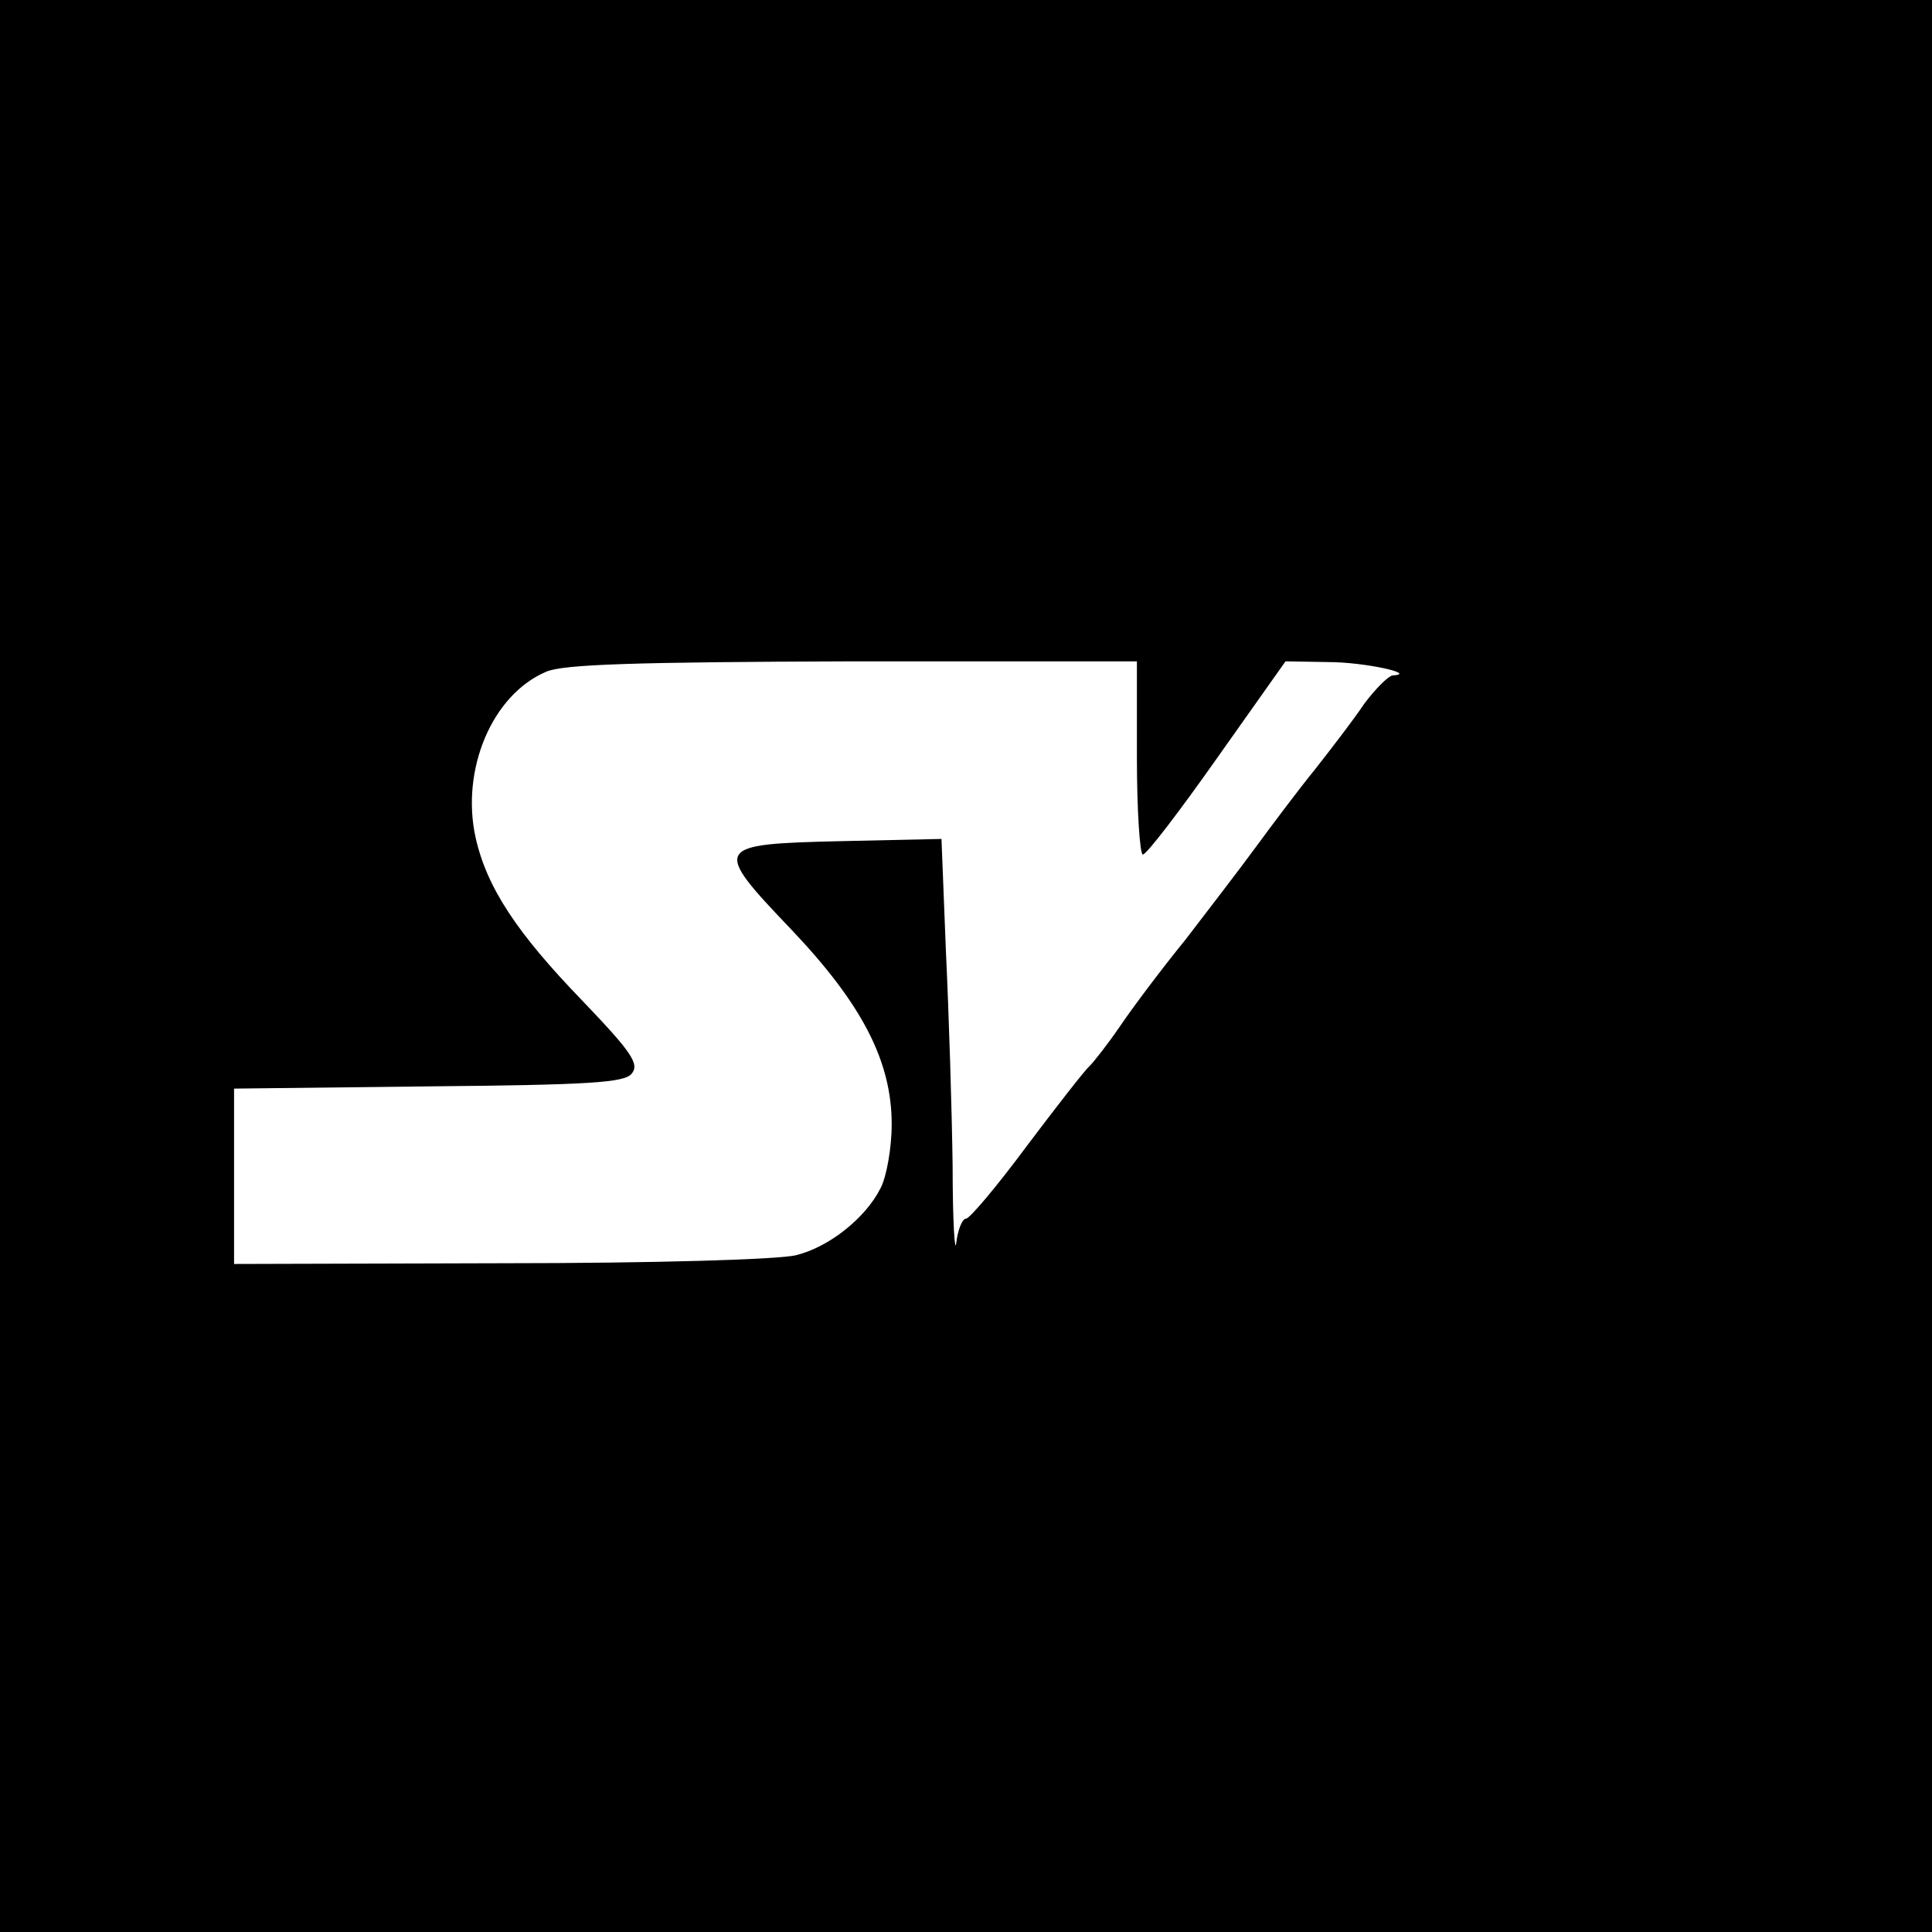
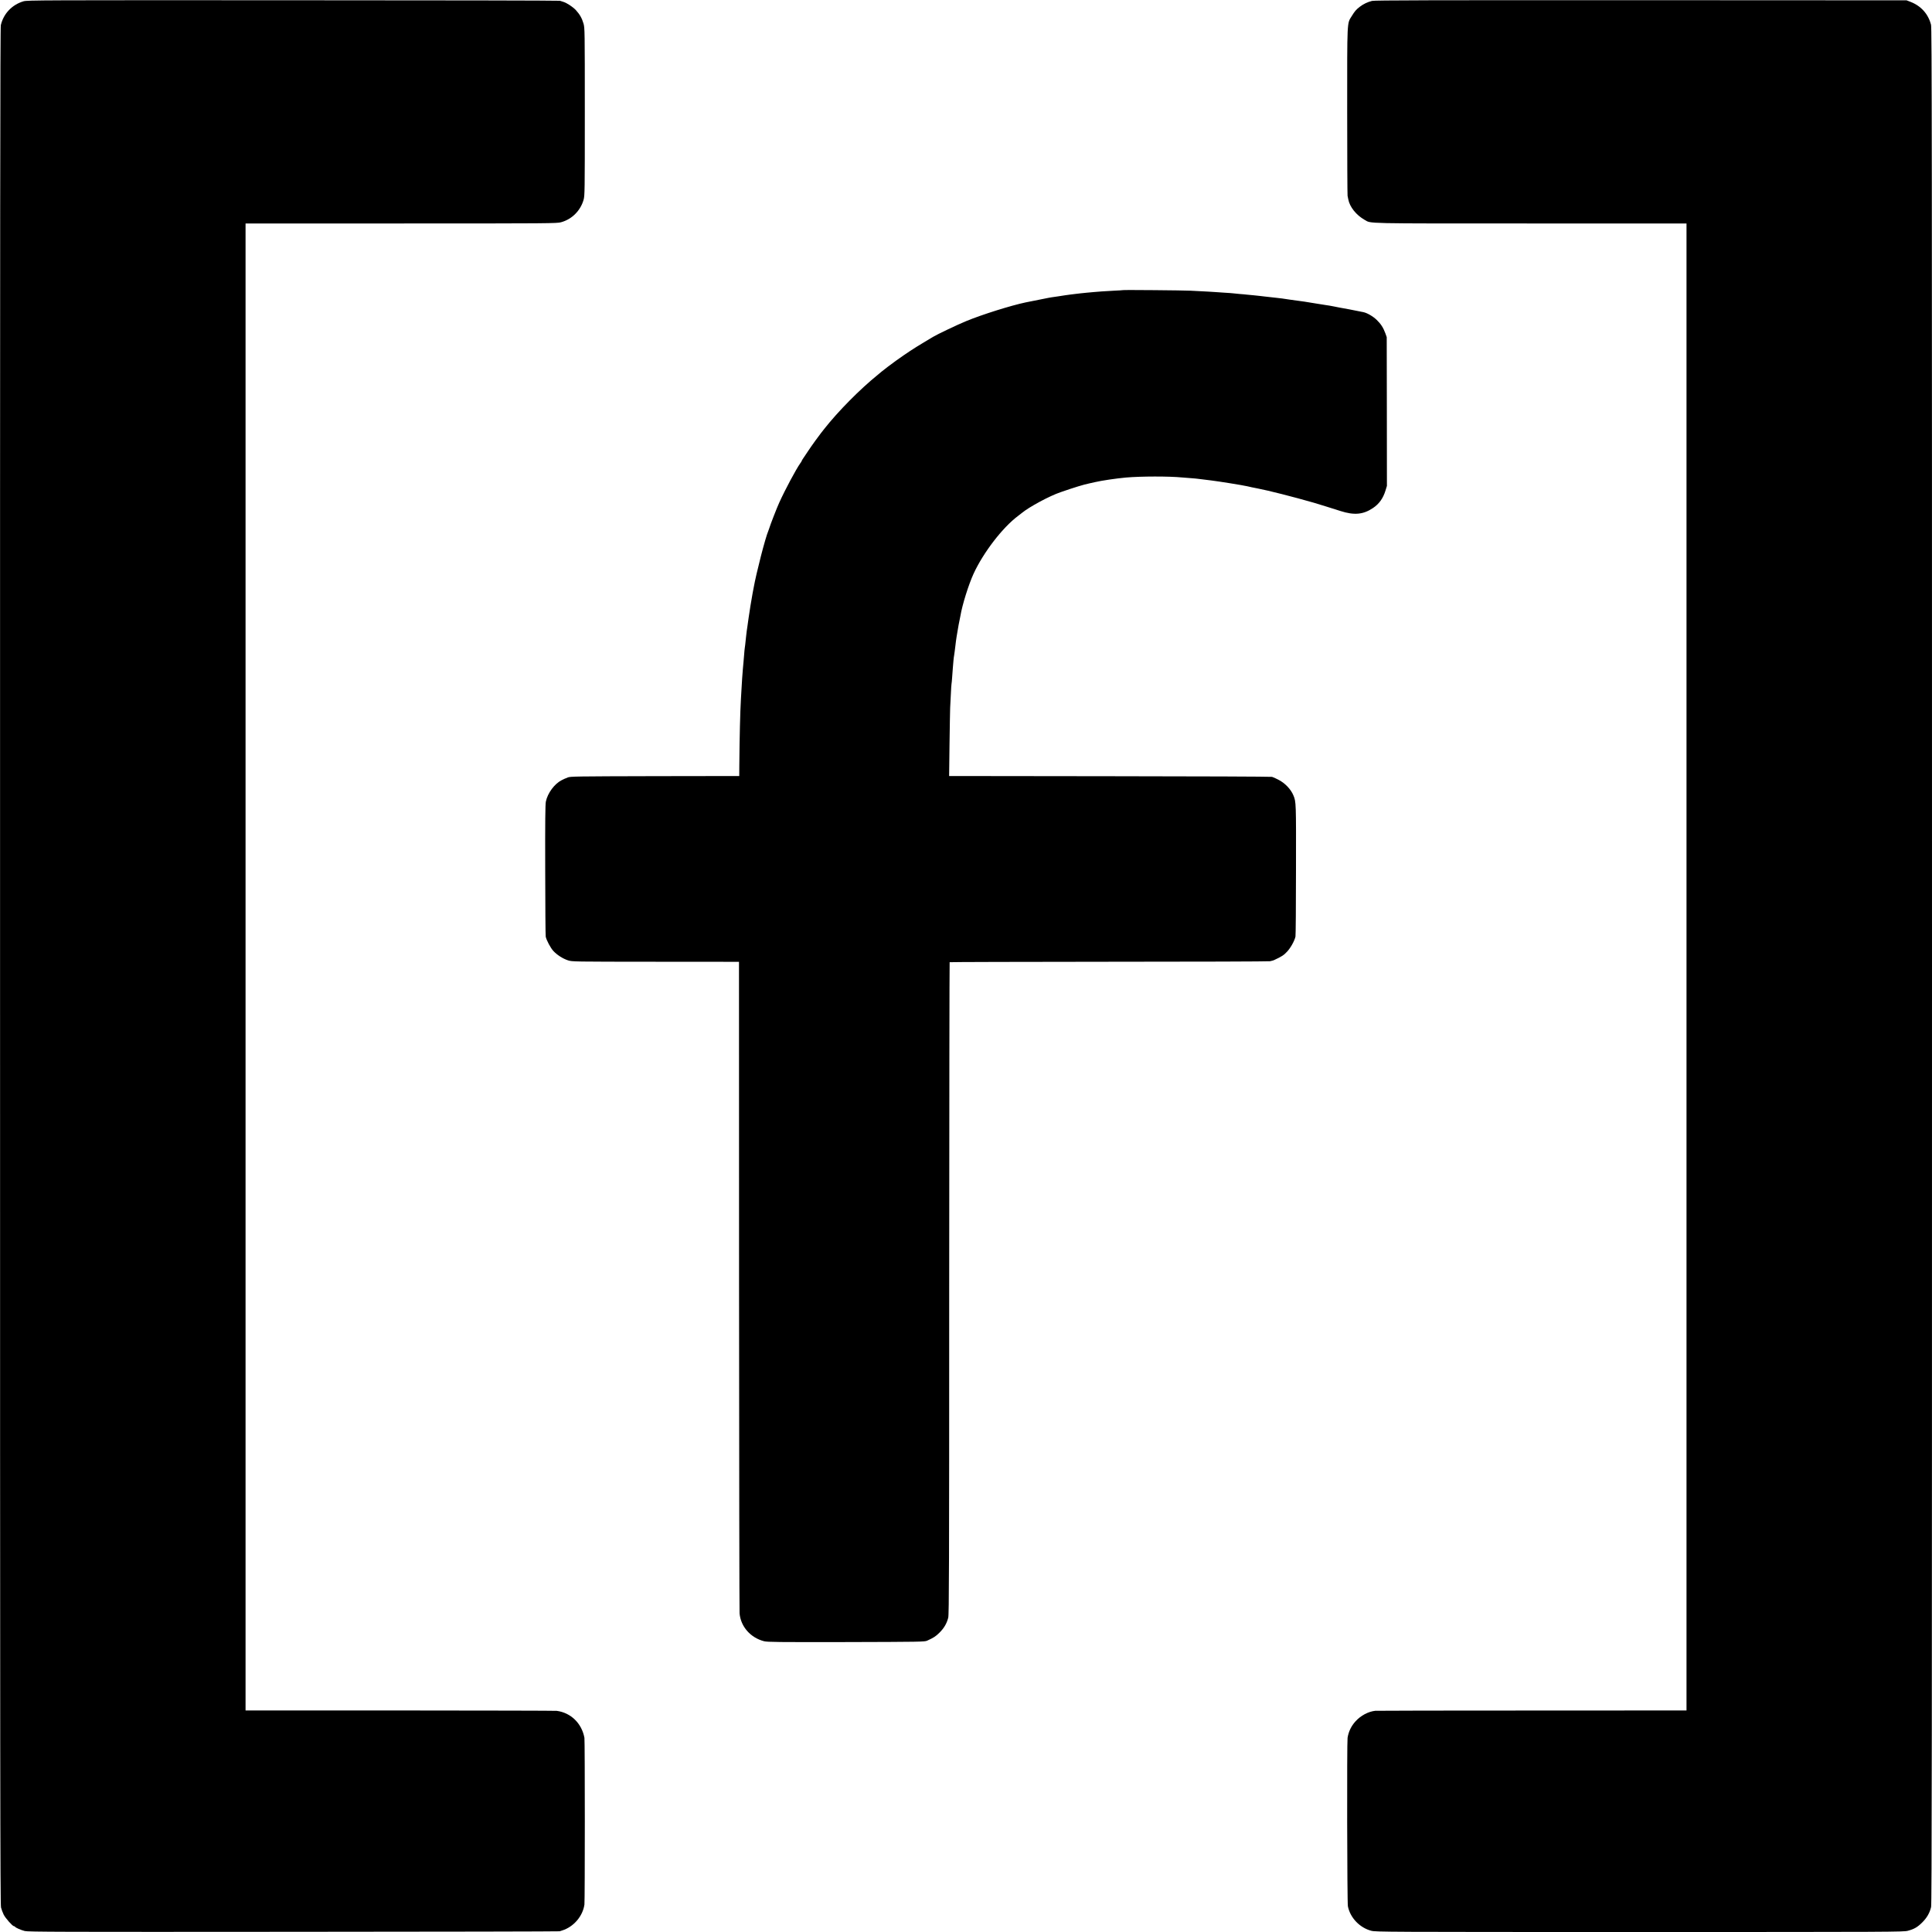
- <svg xmlns="http://www.w3.org/2000/svg" version="1.0" width="260pt" height="260pt" viewBox="0 0 260 260" preserveAspectRatio="xMidYMid meet">
-   <g transform="translate(0,260) scale(0.1,-0.1)" fill="#000000" stroke="none">
-     <path d="M0 1300 l0 -1300 1300 0 1300 0 0 1300 0 1300 -1300 0 -1300 0 0 -1300z m1530 280 c0 -71 4 -130 8 -130 5 0 50 59 100 130 l92 130 58 -1 c48 0 121 -16 86 -18 -6 -1 -23 -18 -38 -38 -14 -21 -44 -60 -66 -88 -22 -27 -58 -75 -80 -105 -22 -30 -65 -86 -95 -125 -31 -38 -70 -90 -87 -115 -17 -25 -36 -49 -42 -55 -6 -5 -44 -54 -84 -107 -40 -54 -77 -98 -82 -98 -5 0 -11 -15 -13 -32 -2 -18 -5 28 -5 103 -1 75 -5 204 -9 288 l-6 152 -136 -3 c-171 -4 -173 -7 -66 -119 95 -100 135 -177 135 -262 0 -32 -7 -71 -15 -86 -20 -40 -69 -79 -113 -90 -21 -6 -191 -11 -397 -11 l-360 -1 0 118 0 118 261 3 c218 2 264 5 274 17 11 13 0 29 -66 98 -89 92 -129 153 -144 220 -20 91 22 192 95 223 23 10 117 13 413 14 l382 0 0 -130z" />
+ <svg xmlns="http://www.w3.org/2000/svg" version="1.0" width="3000pt" height="3000pt" viewBox="0 0 3000 3000" preserveAspectRatio="xMidYMid meet">
+   <g transform="translate(0,3000) scale(0.1,-0.1)" fill="#000000" stroke="none">
+     <path d="M365 29980 c-178 -53 -310 -191 -352 -370 -10 -45 -13 -2699 -12 -14615 0 -12641 2 -14567 15 -14615 8 -30 26 -80 41 -110 28 -56 138 -180 160 -180 6 0 13 -3 15 -7 6 -15 93 -53 153 -68 54 -13 528 -15 4175 -12 2263 1 4122 5 4130 8 8 3 26 9 40 13 178 56 320 222 345 403 8 58 8 2546 0 2588 -42 226 -211 390 -430 419 -22 3 -1118 5 -2436 6 l-2396 0 0 11545 0 11545 2416 0 c2323 0 2419 1 2483 19 169 46 302 180 350 349 18 64 19 123 19 1367 0 1271 -1 1302 -20 1368 -24 84 -60 146 -119 210 -48 51 -141 112 -194 128 -18 6 -42 13 -53 17 -11 4 -1876 8 -4145 8 -3924 2 -4128 1 -4185 -16z" />
+     <path d="M21305 29986 c-71 -18 -132 -47 -190 -91 -58 -45 -77 -67 -126 -146 -74 -119 -70 -43 -70 -1479 0 -707 3 -1296 6 -1310 3 -14 8 -38 11 -55 21 -117 124 -246 254 -319 107 -60 -60 -56 2581 -56 l2417 0 0 -11545 0 -11545 -2397 -1 c-1318 0 -2414 -2 -2436 -4 -108 -12 -224 -73 -305 -162 -68 -74 -110 -162 -125 -258 -11 -74 -7 -2555 5 -2615 35 -178 183 -334 363 -381 68 -18 212 -19 4166 -19 3957 0 4098 1 4166 19 98 26 150 56 225 131 71 71 115 147 136 238 11 48 14 2468 14 14612 0 12992 -2 14561 -15 14615 -43 169 -157 295 -323 358 l-57 22 -4125 2 c-3249 1 -4136 -1 -4175 -11z" />
+     <path d="M17438 25495 c-1 -1 -66 -6 -143 -9 -77 -4 -160 -9 -185 -11 -25 -3 -81 -7 -125 -10 -44 -3 -93 -8 -110 -10 -16 -2 -61 -7 -98 -10 -37 -4 -76 -8 -85 -10 -9 -1 -42 -6 -73 -9 -31 -4 -67 -9 -80 -11 -12 -3 -59 -10 -103 -16 -119 -17 -118 -17 -156 -24 -28 -5 -270 -53 -355 -71 -225 -47 -678 -189 -924 -291 -132 -54 -455 -208 -511 -243 -8 -5 -83 -49 -165 -99 -131 -78 -244 -152 -415 -274 -58 -41 -213 -159 -220 -167 -3 -3 -30 -25 -60 -50 -277 -224 -616 -567 -831 -840 -24 -30 -47 -59 -51 -65 -31 -38 -150 -203 -200 -279 -33 -50 -69 -103 -79 -118 -11 -15 -19 -30 -19 -33 0 -4 -10 -21 -23 -38 -67 -95 -235 -409 -327 -612 -35 -75 -143 -354 -154 -395 -4 -14 -11 -34 -16 -45 -44 -99 -186 -649 -229 -890 -6 -33 -13 -71 -16 -85 -10 -51 -54 -317 -60 -370 -4 -30 -9 -62 -10 -70 -2 -8 -6 -37 -9 -65 -4 -27 -9 -61 -11 -75 -2 -14 -6 -52 -10 -85 -13 -127 -16 -151 -20 -175 -3 -14 -7 -65 -11 -115 -3 -49 -8 -97 -9 -106 -2 -9 -6 -59 -10 -110 -3 -52 -8 -116 -11 -144 -2 -27 -6 -95 -9 -150 -3 -55 -7 -131 -10 -170 -12 -202 -21 -589 -25 -1032 l-1 -163 -1312 -2 c-1240 -3 -1314 -4 -1352 -21 -22 -10 -41 -18 -43 -17 -1 0 -24 -11 -51 -25 -111 -56 -218 -201 -245 -332 -9 -43 -12 -309 -10 -1063 1 -553 4 -1018 8 -1035 13 -58 75 -174 118 -221 57 -62 146 -119 227 -146 66 -21 70 -21 1361 -22 l1295 -1 1 -5025 c1 -2764 5 -5055 8 -5092 18 -206 170 -379 381 -433 53 -13 208 -15 1275 -13 1145 3 1217 4 1255 21 104 47 135 67 195 127 69 69 111 140 134 230 13 47 15 747 15 5114 1 2783 4 5062 7 5065 3 3 1113 6 2467 7 1354 0 2482 4 2507 8 24 5 51 12 60 16 123 57 154 77 207 134 54 58 113 164 129 232 4 16 8 481 8 1034 2 1050 2 1058 -40 1159 -40 97 -132 193 -236 245 -38 20 -81 39 -96 43 -15 4 -1149 9 -2521 10 l-2493 3 6 493 c4 270 8 526 10 567 2 41 7 138 11 215 3 77 8 147 10 155 2 8 7 56 10 105 3 50 8 110 10 135 3 25 7 78 10 119 4 41 8 77 10 80 1 3 6 35 10 71 5 36 9 72 10 80 1 8 5 42 9 75 4 33 15 98 23 145 8 47 17 96 19 110 2 14 9 45 14 70 5 25 12 56 14 70 28 169 126 481 203 650 151 329 452 721 693 900 18 14 45 35 59 46 113 93 426 262 596 320 218 76 366 121 451 138 10 2 48 11 84 19 107 25 332 58 485 72 232 20 665 21 870 1 33 -3 96 -8 140 -11 44 -3 96 -8 115 -11 41 -6 62 -8 195 -24 109 -13 491 -74 564 -91 25 -6 55 -12 66 -15 11 -2 31 -6 45 -9 14 -3 36 -7 50 -10 155 -29 558 -131 870 -221 61 -18 307 -94 415 -129 212 -68 352 -56 504 46 96 64 158 151 195 272 l22 72 -1 1155 -2 1155 -21 59 c-33 89 -69 145 -134 208 -58 57 -154 112 -213 122 -17 3 -41 8 -55 11 -32 8 -276 54 -315 60 -16 3 -50 10 -75 15 -25 5 -58 11 -75 14 -16 2 -46 6 -65 10 -33 5 -47 8 -132 21 -18 3 -60 10 -93 15 -96 16 -116 19 -164 25 -107 14 -239 33 -281 40 -14 2 -52 7 -85 10 -33 3 -73 8 -90 10 -16 2 -57 7 -90 10 -33 4 -71 8 -85 10 -14 2 -56 6 -95 10 -38 3 -86 8 -105 10 -19 3 -69 7 -110 10 -41 3 -86 8 -100 10 -14 2 -74 7 -135 10 -60 4 -126 8 -145 10 -32 3 -144 9 -382 21 -108 6 -1045 14 -1050 9z" />
  </g>
</svg>
